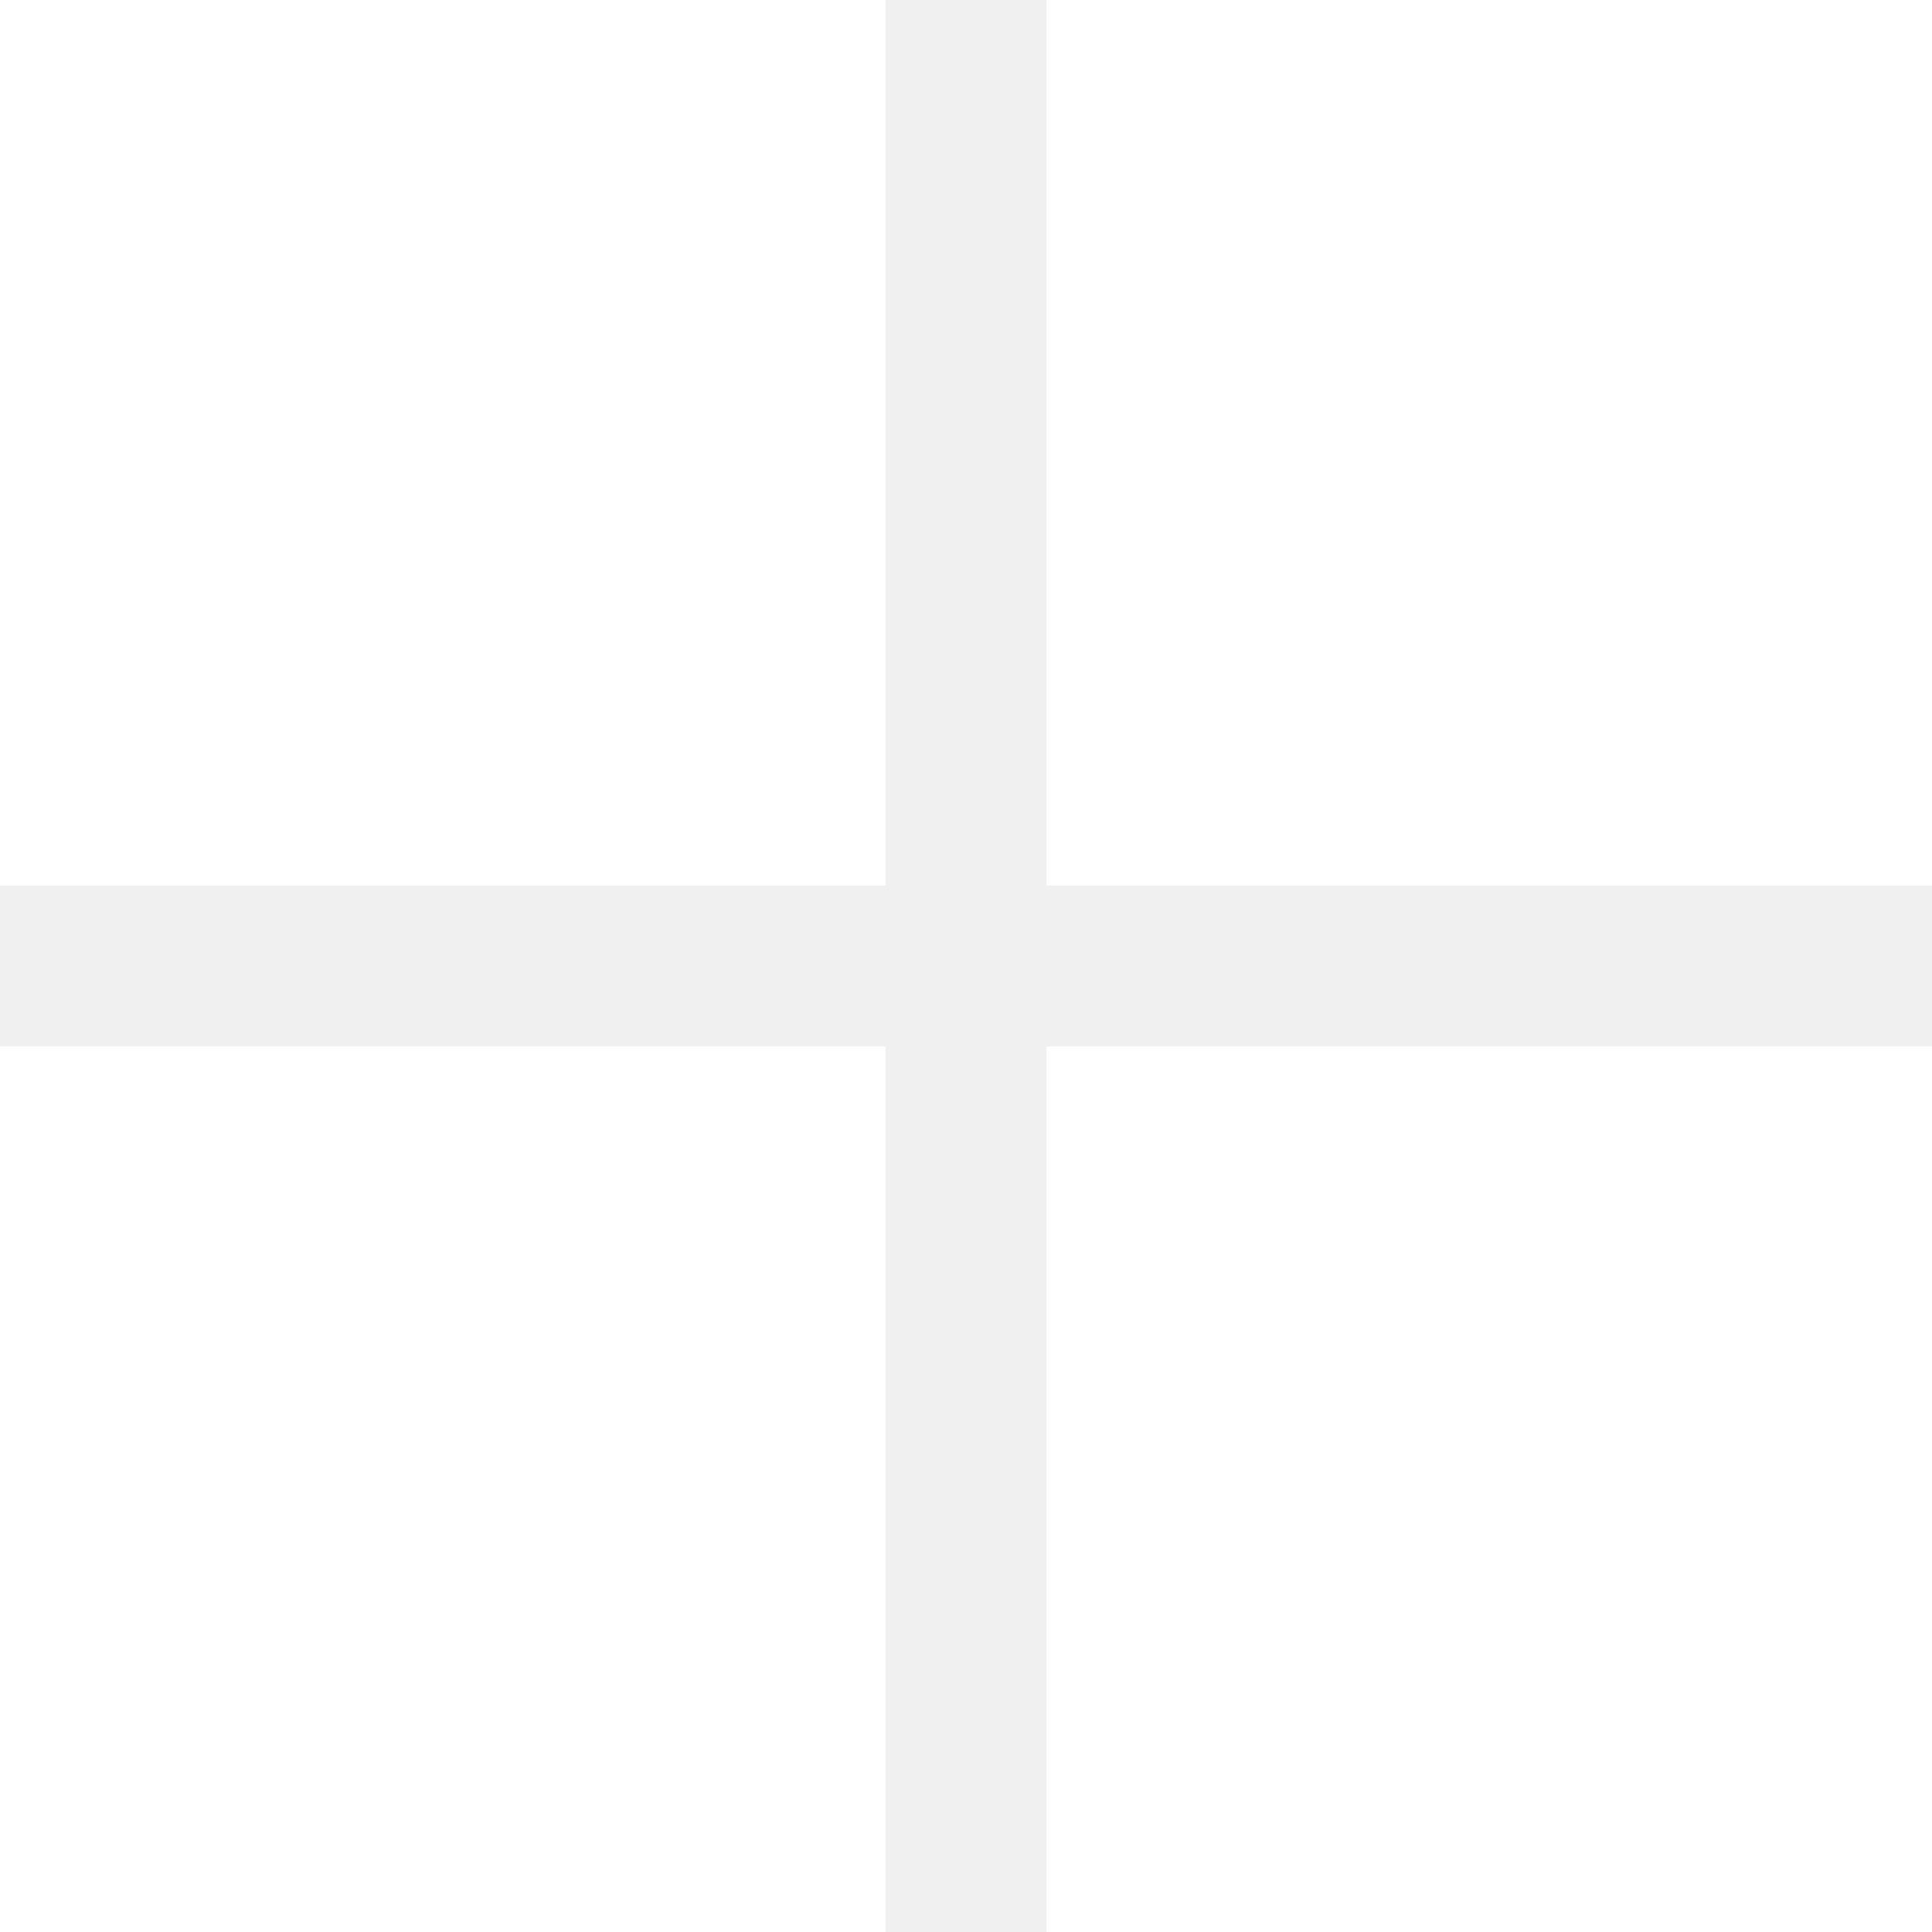
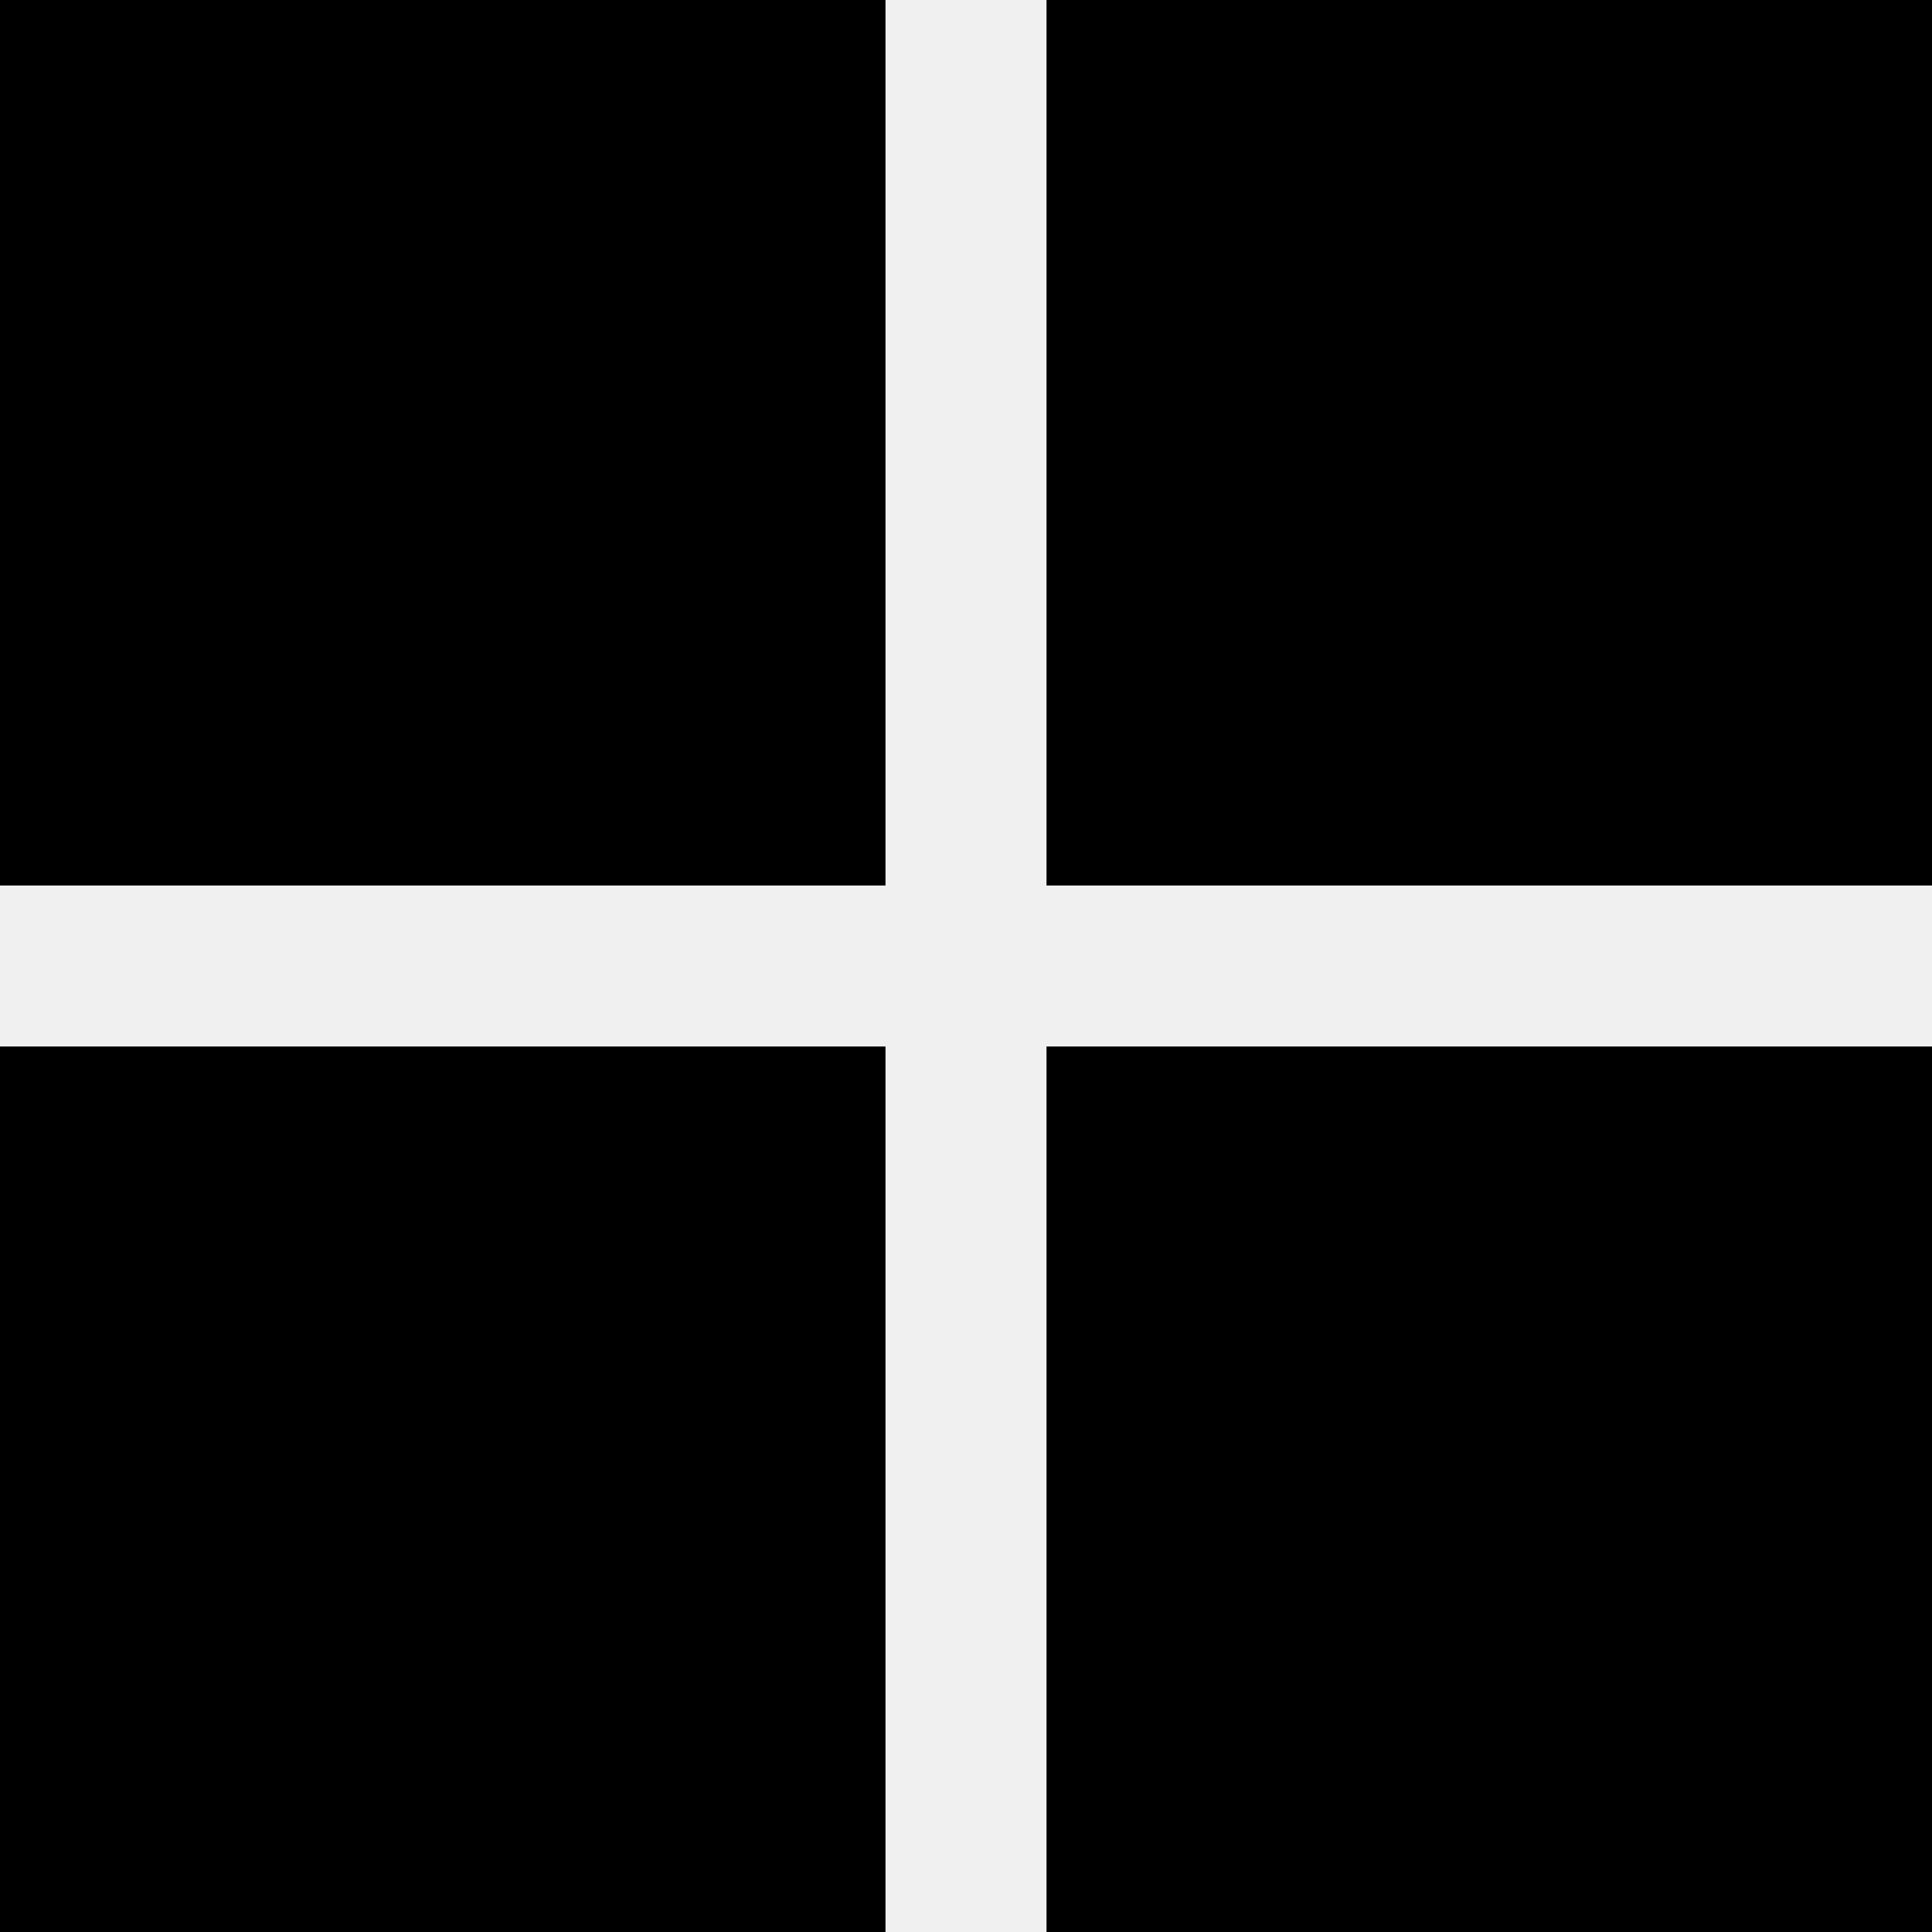
- <svg xmlns="http://www.w3.org/2000/svg" width="24" height="24" fill="#fff" viewBox="0 0 24 24">
+ <svg xmlns="http://www.w3.org/2000/svg" width="24" height="24" fill="#000" viewBox="0 0 24 24">
  <path d="M11 11h-11v-11h11v11zm13 0h-11v-11h11v11zm-13 13h-11v-11h11v11zm13 0h-11v-11h11v11z" />
</svg>
